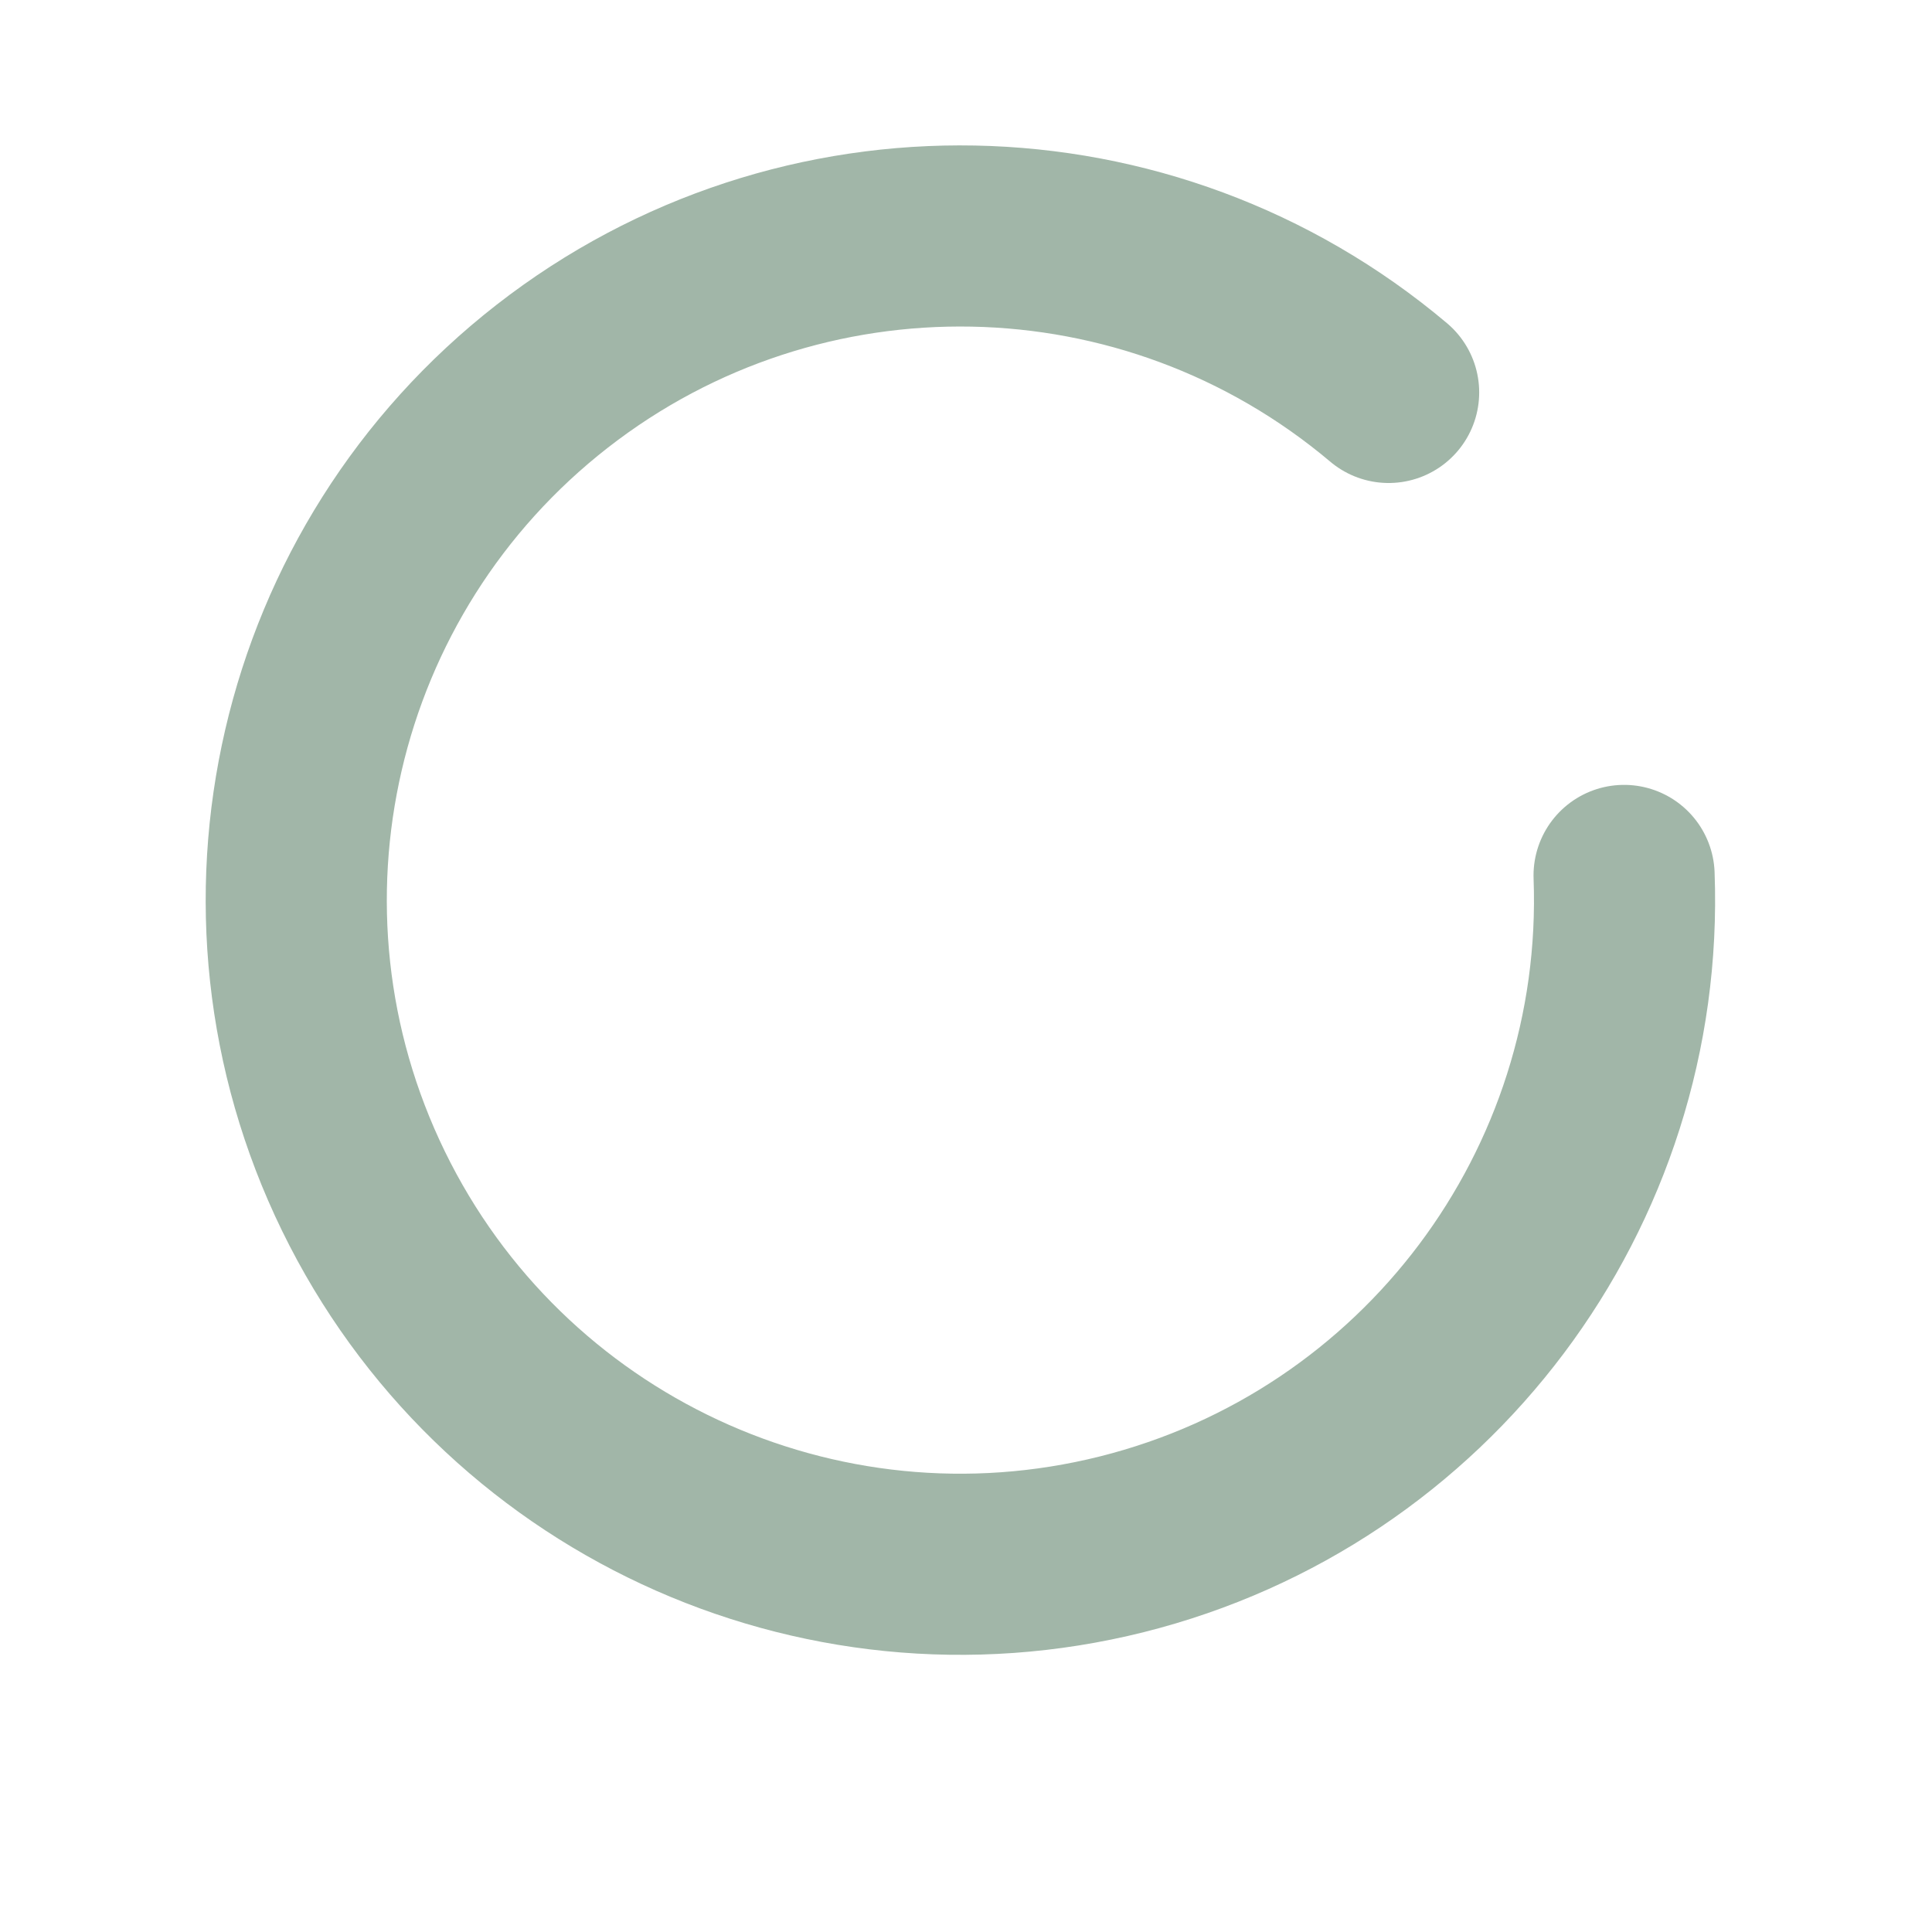
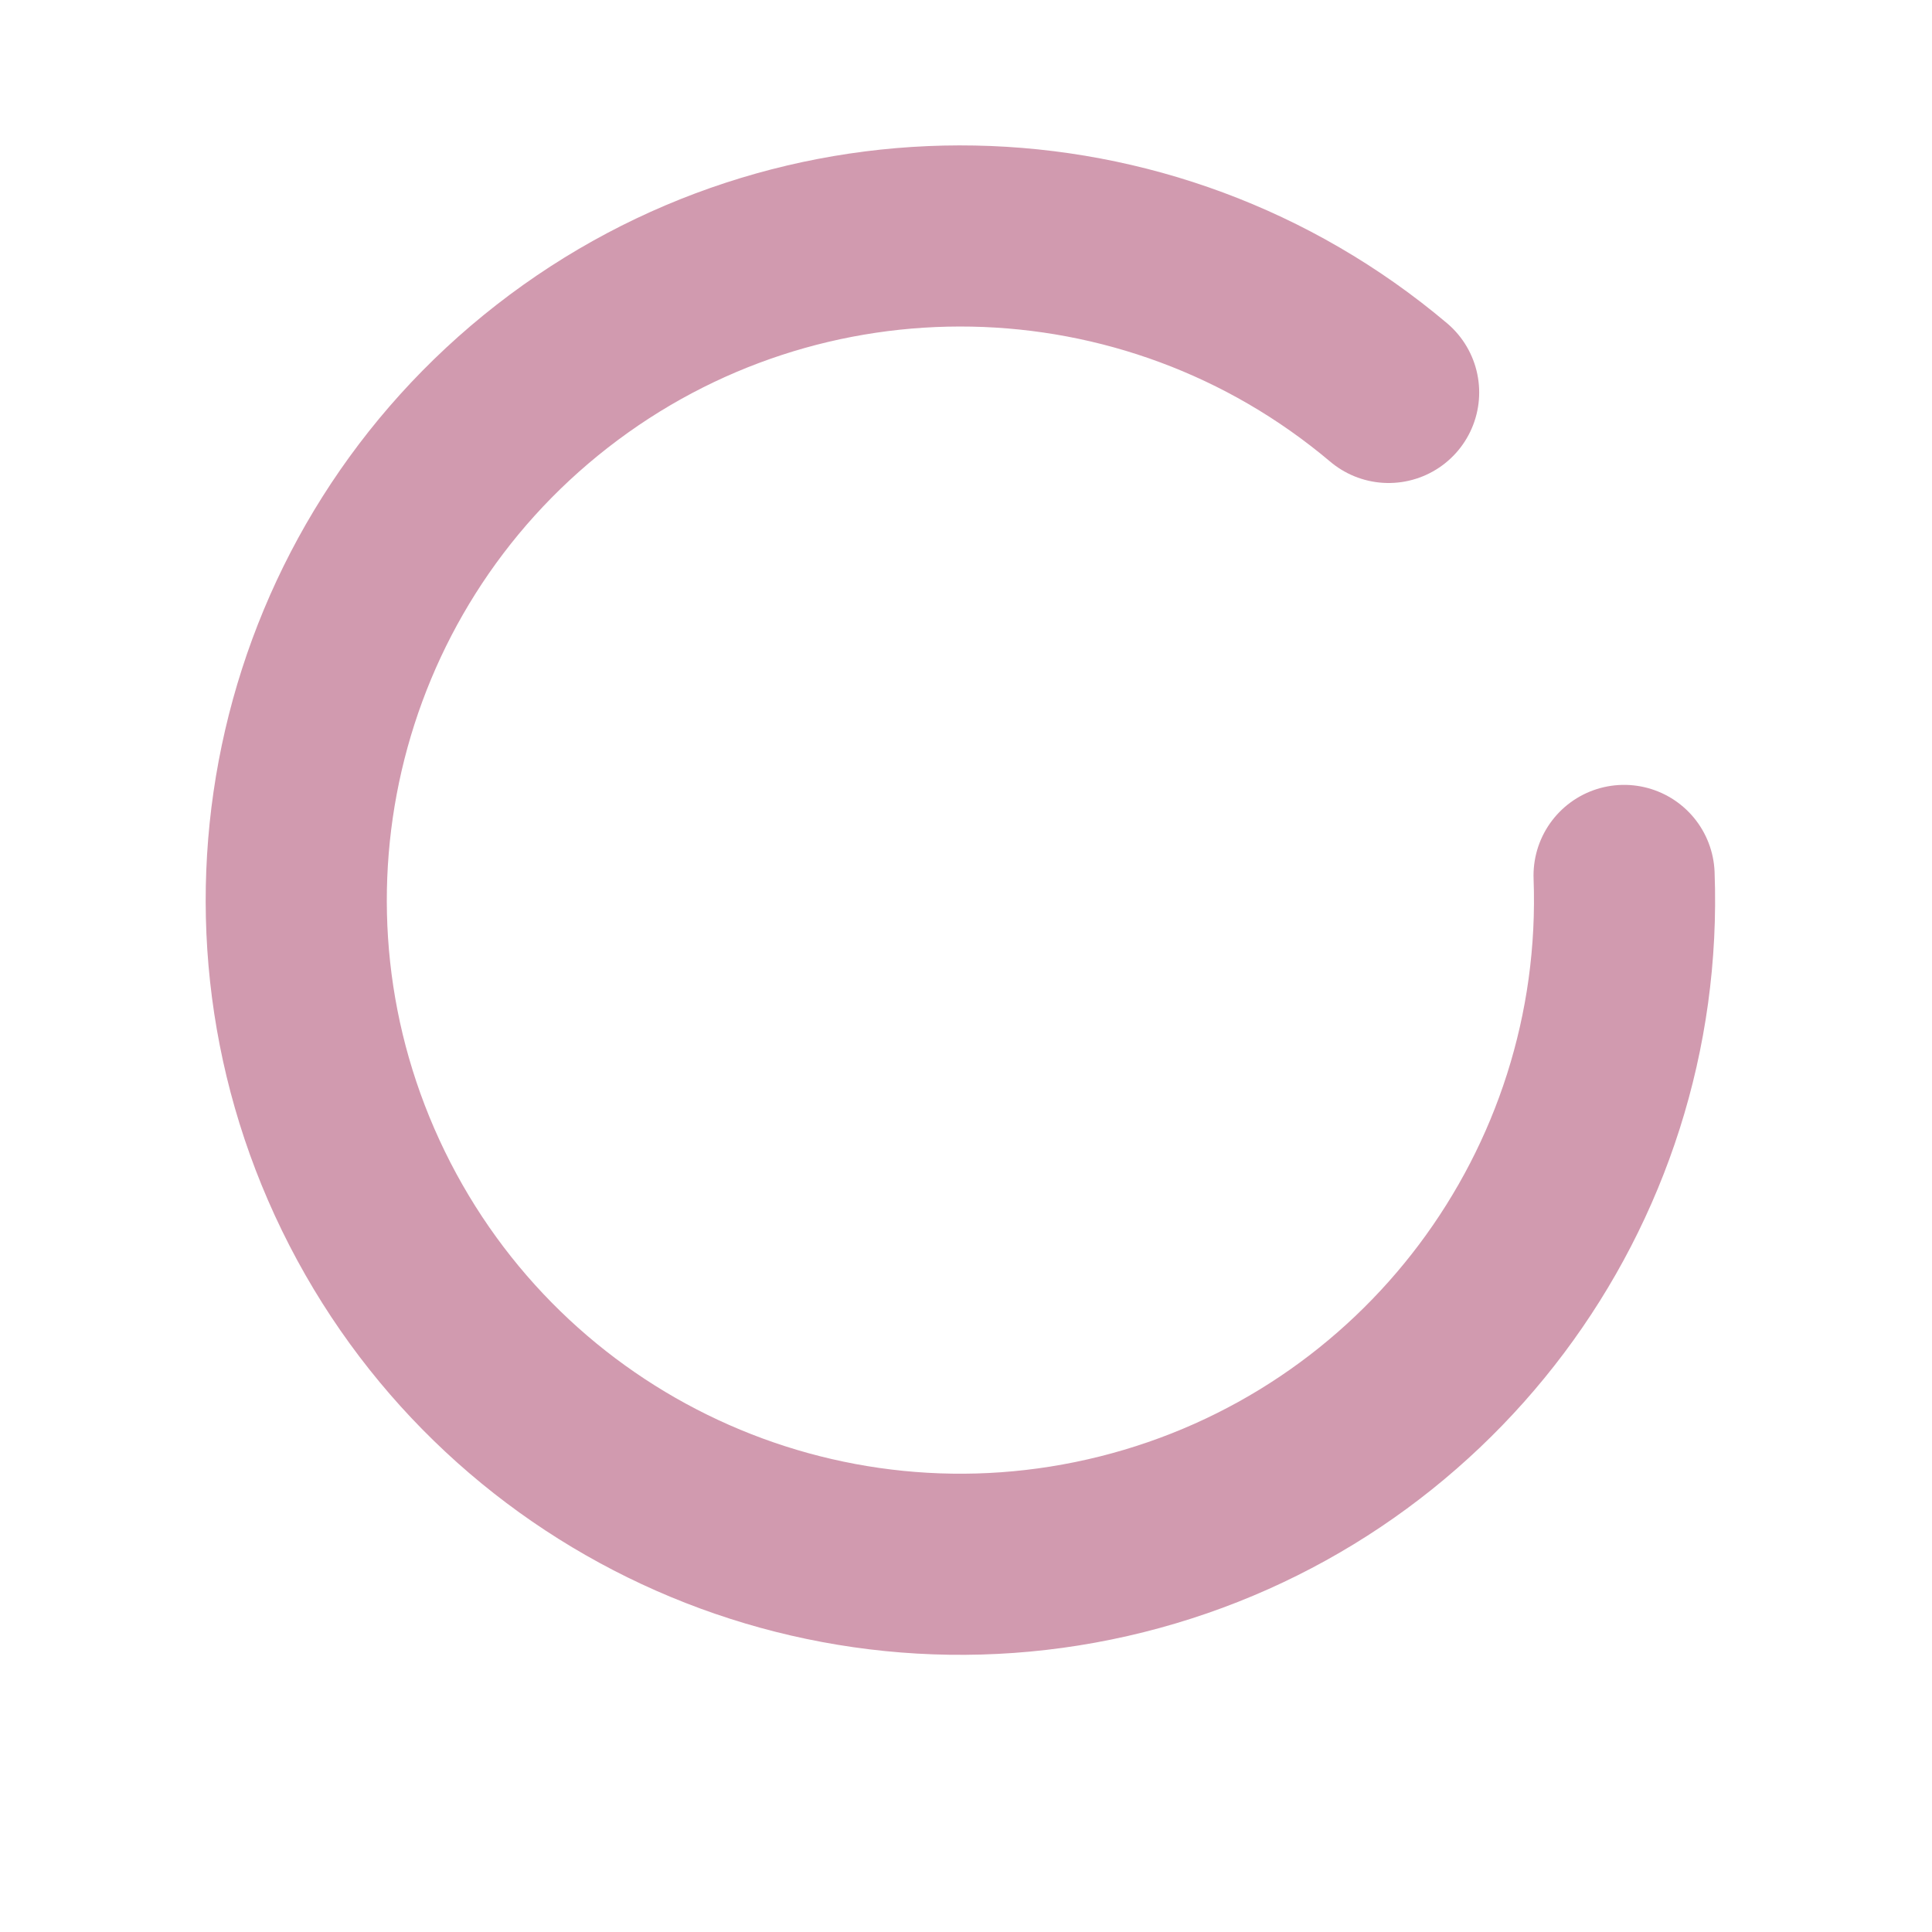
<svg xmlns="http://www.w3.org/2000/svg" width="16" height="16" viewBox="0 0 16 16">
-   <g fill="none" stroke="#A1B6A8" color="#A1B6A8" stroke-width="1.5" stroke-linecap="round" stroke-linejoin="round">
+   <g fill="none" stroke="#D19AAF" color="#D19AAF" stroke-width="1.5" stroke-linecap="round" stroke-linejoin="round">
    <path d="M11.5 3.25a5.5 5.5 0 1 0 1.95 4" />
  </g>
</svg>
